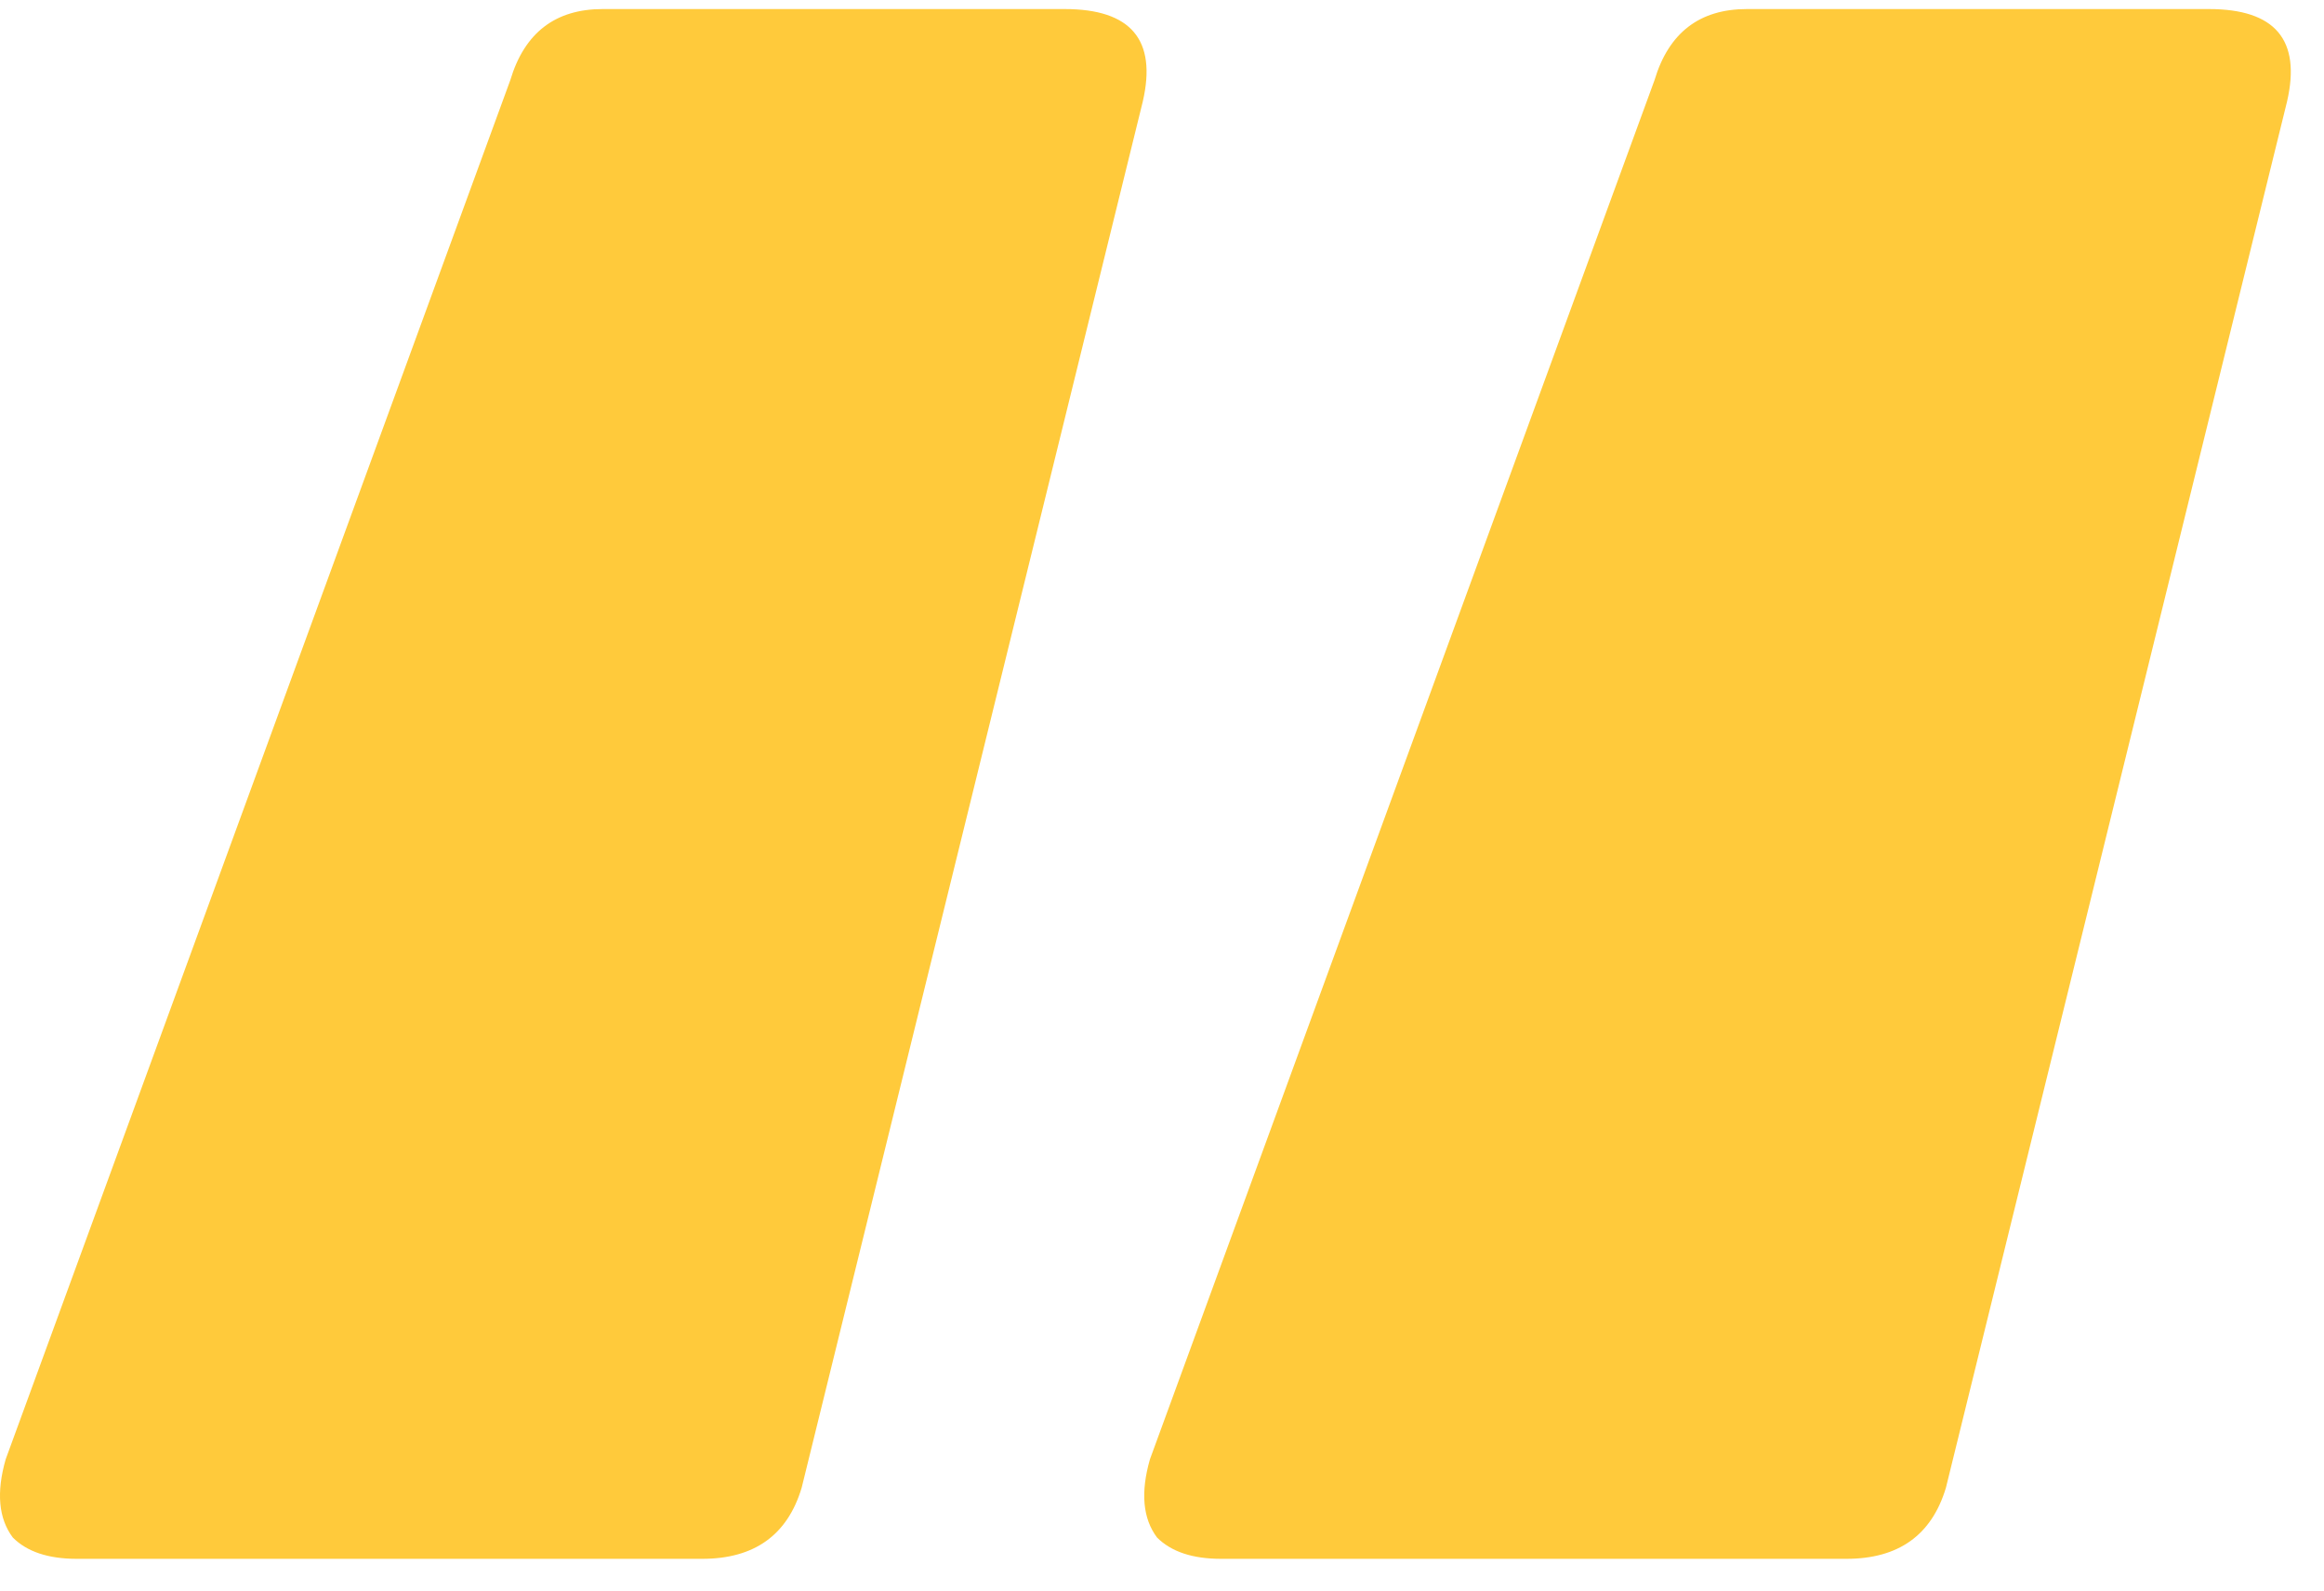
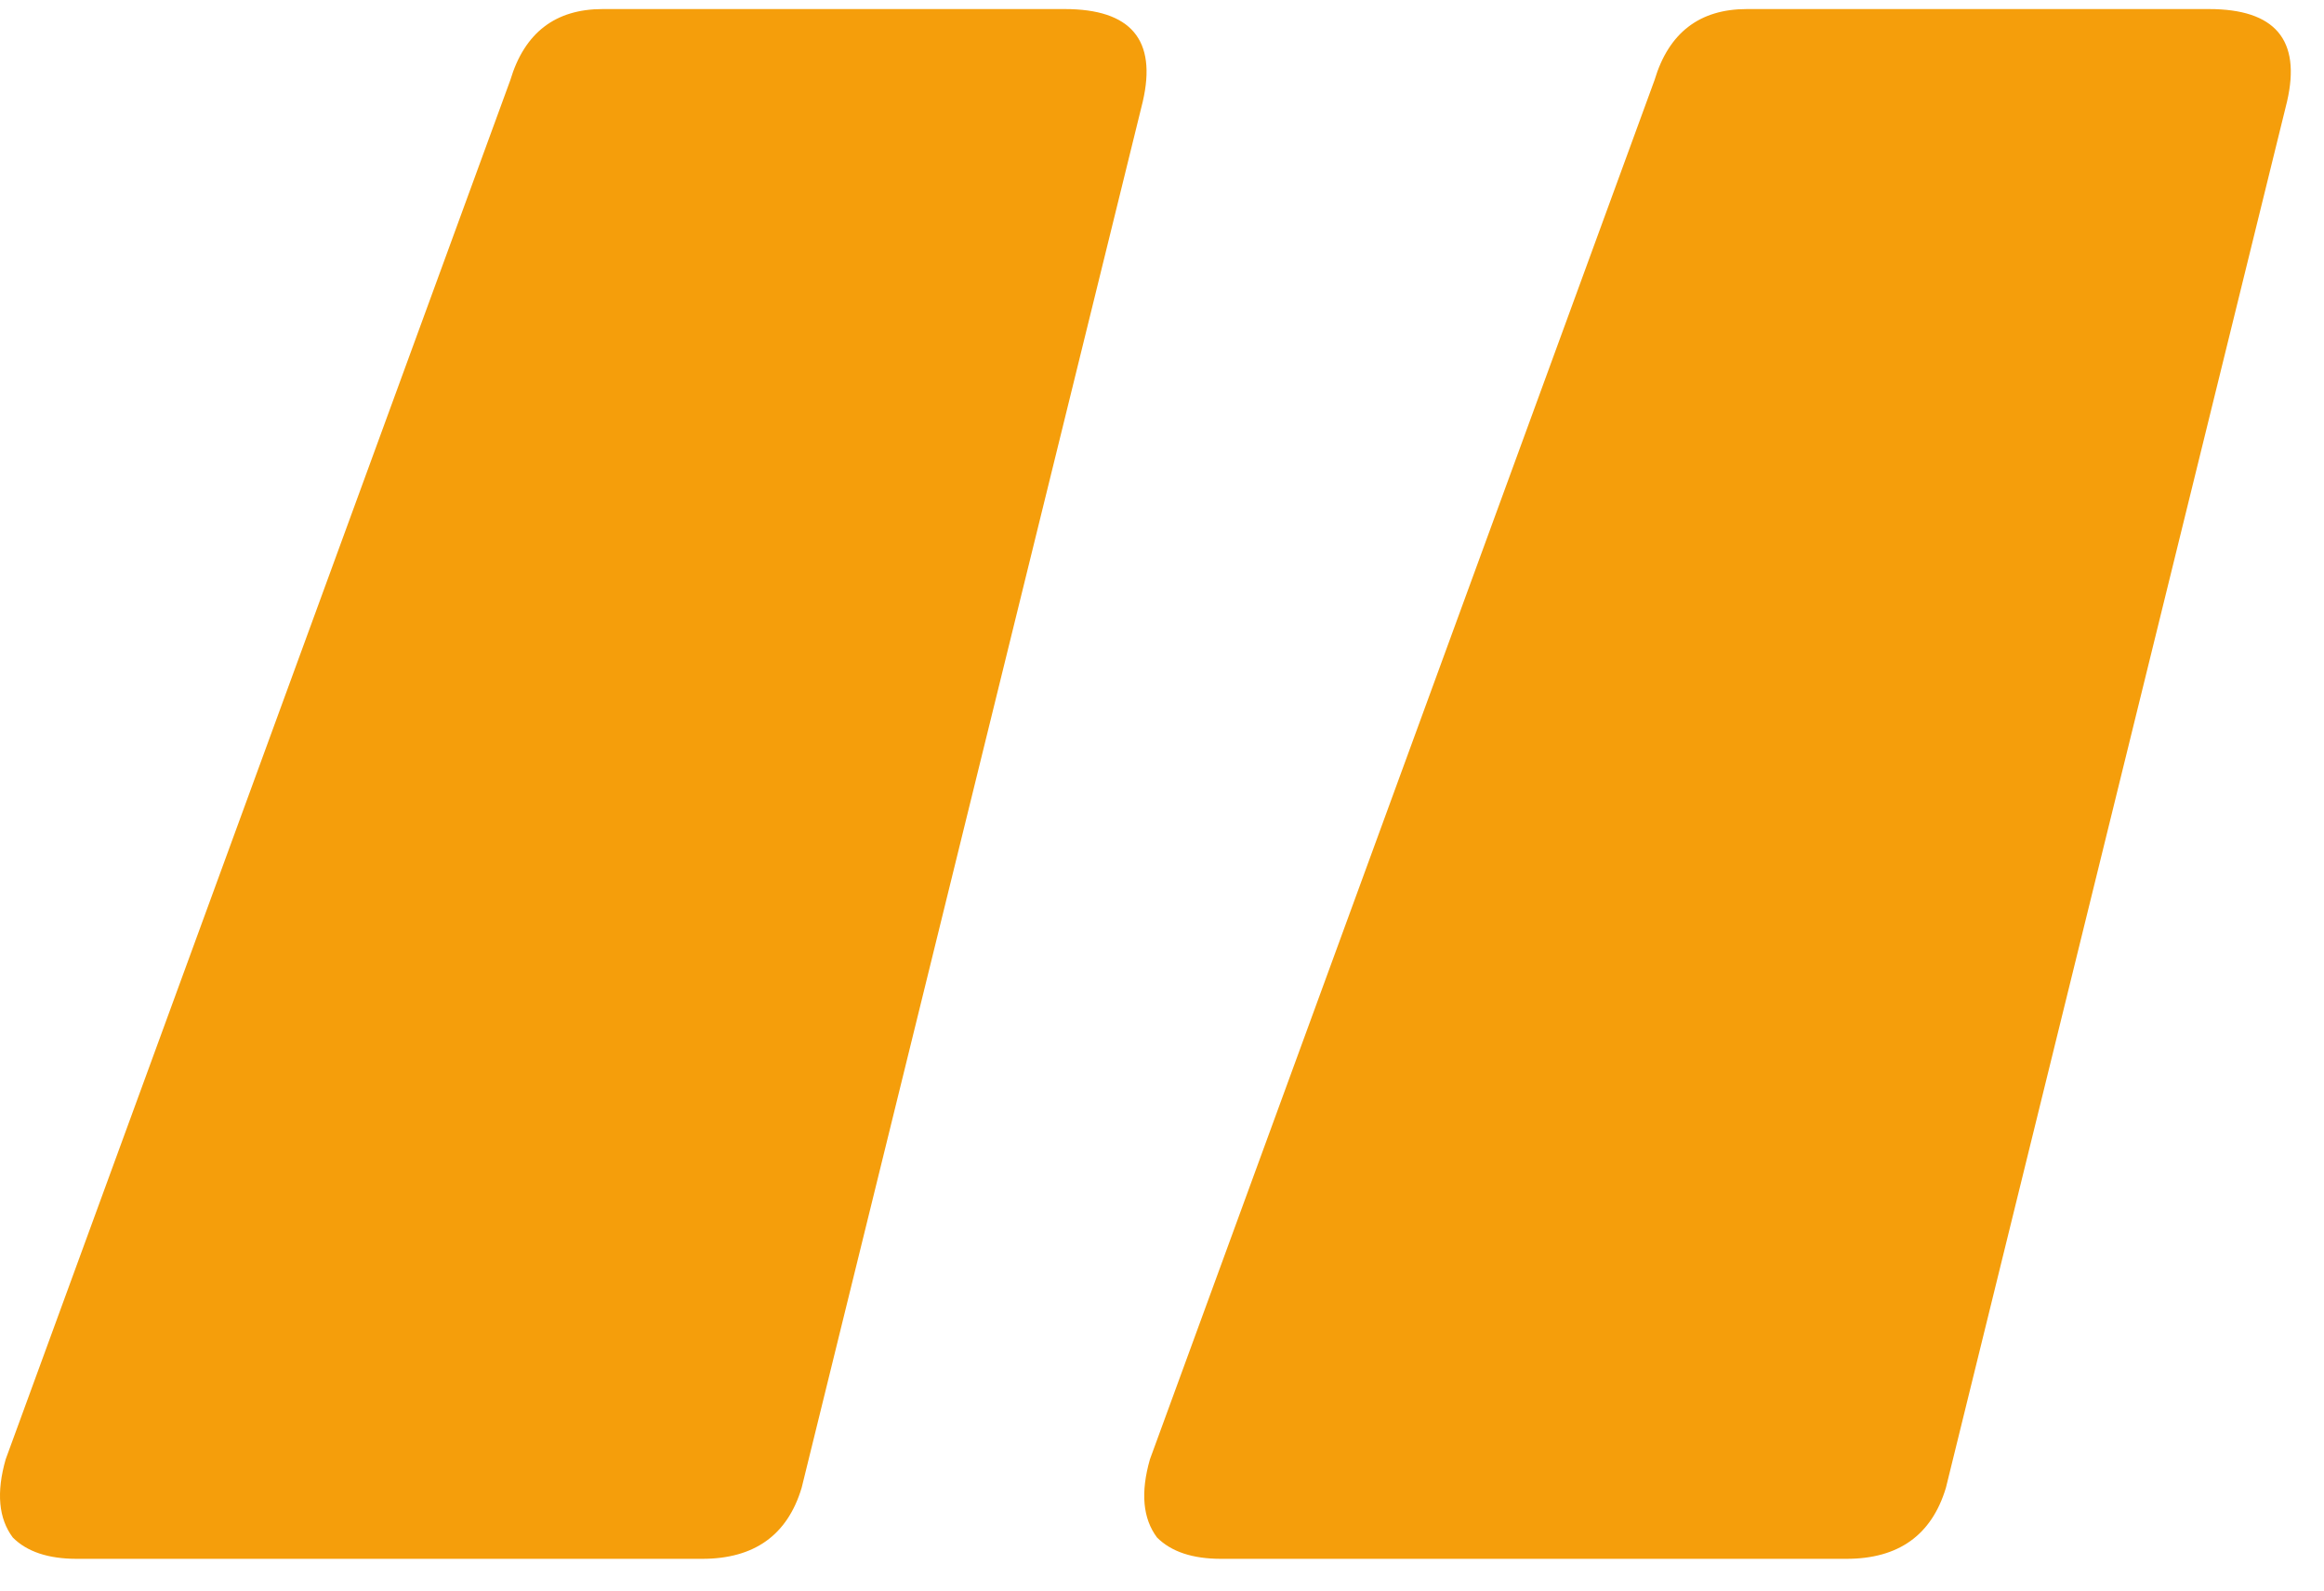
<svg xmlns="http://www.w3.org/2000/svg" width="57" height="39" viewBox="0 0 57 39" fill="none">
-   <path d="M1.883 38.222C1.185 38.222 0.662 38.048 0.314 37.699C-0.035 37.234 -0.093 36.595 0.139 35.782L12.516 1.965C12.864 0.803 13.62 0.222 14.782 0.222H26.112C27.739 0.222 28.378 0.977 28.029 2.488L19.662 36.479C19.314 37.641 18.5 38.222 17.222 38.222H1.883ZM29.947 38.222C29.25 38.222 28.727 38.048 28.378 37.699C28.029 37.234 27.971 36.595 28.204 35.782L40.58 1.965C40.928 0.803 41.684 0.222 42.846 0.222H54.176C55.803 0.222 56.442 0.977 56.094 2.488L47.727 36.479C47.378 37.641 46.565 38.222 45.286 38.222H29.947Z" fill="#FFCA3B" />
+   <path d="M1.883 38.222C1.185 38.222 0.662 38.048 0.314 37.699C-0.035 37.234 -0.093 36.595 0.139 35.782L12.516 1.965C12.864 0.803 13.62 0.222 14.782 0.222H26.112C27.739 0.222 28.378 0.977 28.029 2.488L19.662 36.479C19.314 37.641 18.5 38.222 17.222 38.222H1.883ZM29.947 38.222C29.25 38.222 28.727 38.048 28.378 37.699C28.029 37.234 27.971 36.595 28.204 35.782L40.58 1.965C40.928 0.803 41.684 0.222 42.846 0.222H54.176C55.803 0.222 56.442 0.977 56.094 2.488L47.727 36.479C47.378 37.641 46.565 38.222 45.286 38.222H29.947Z" fill="#f59e0b" />
</svg>
